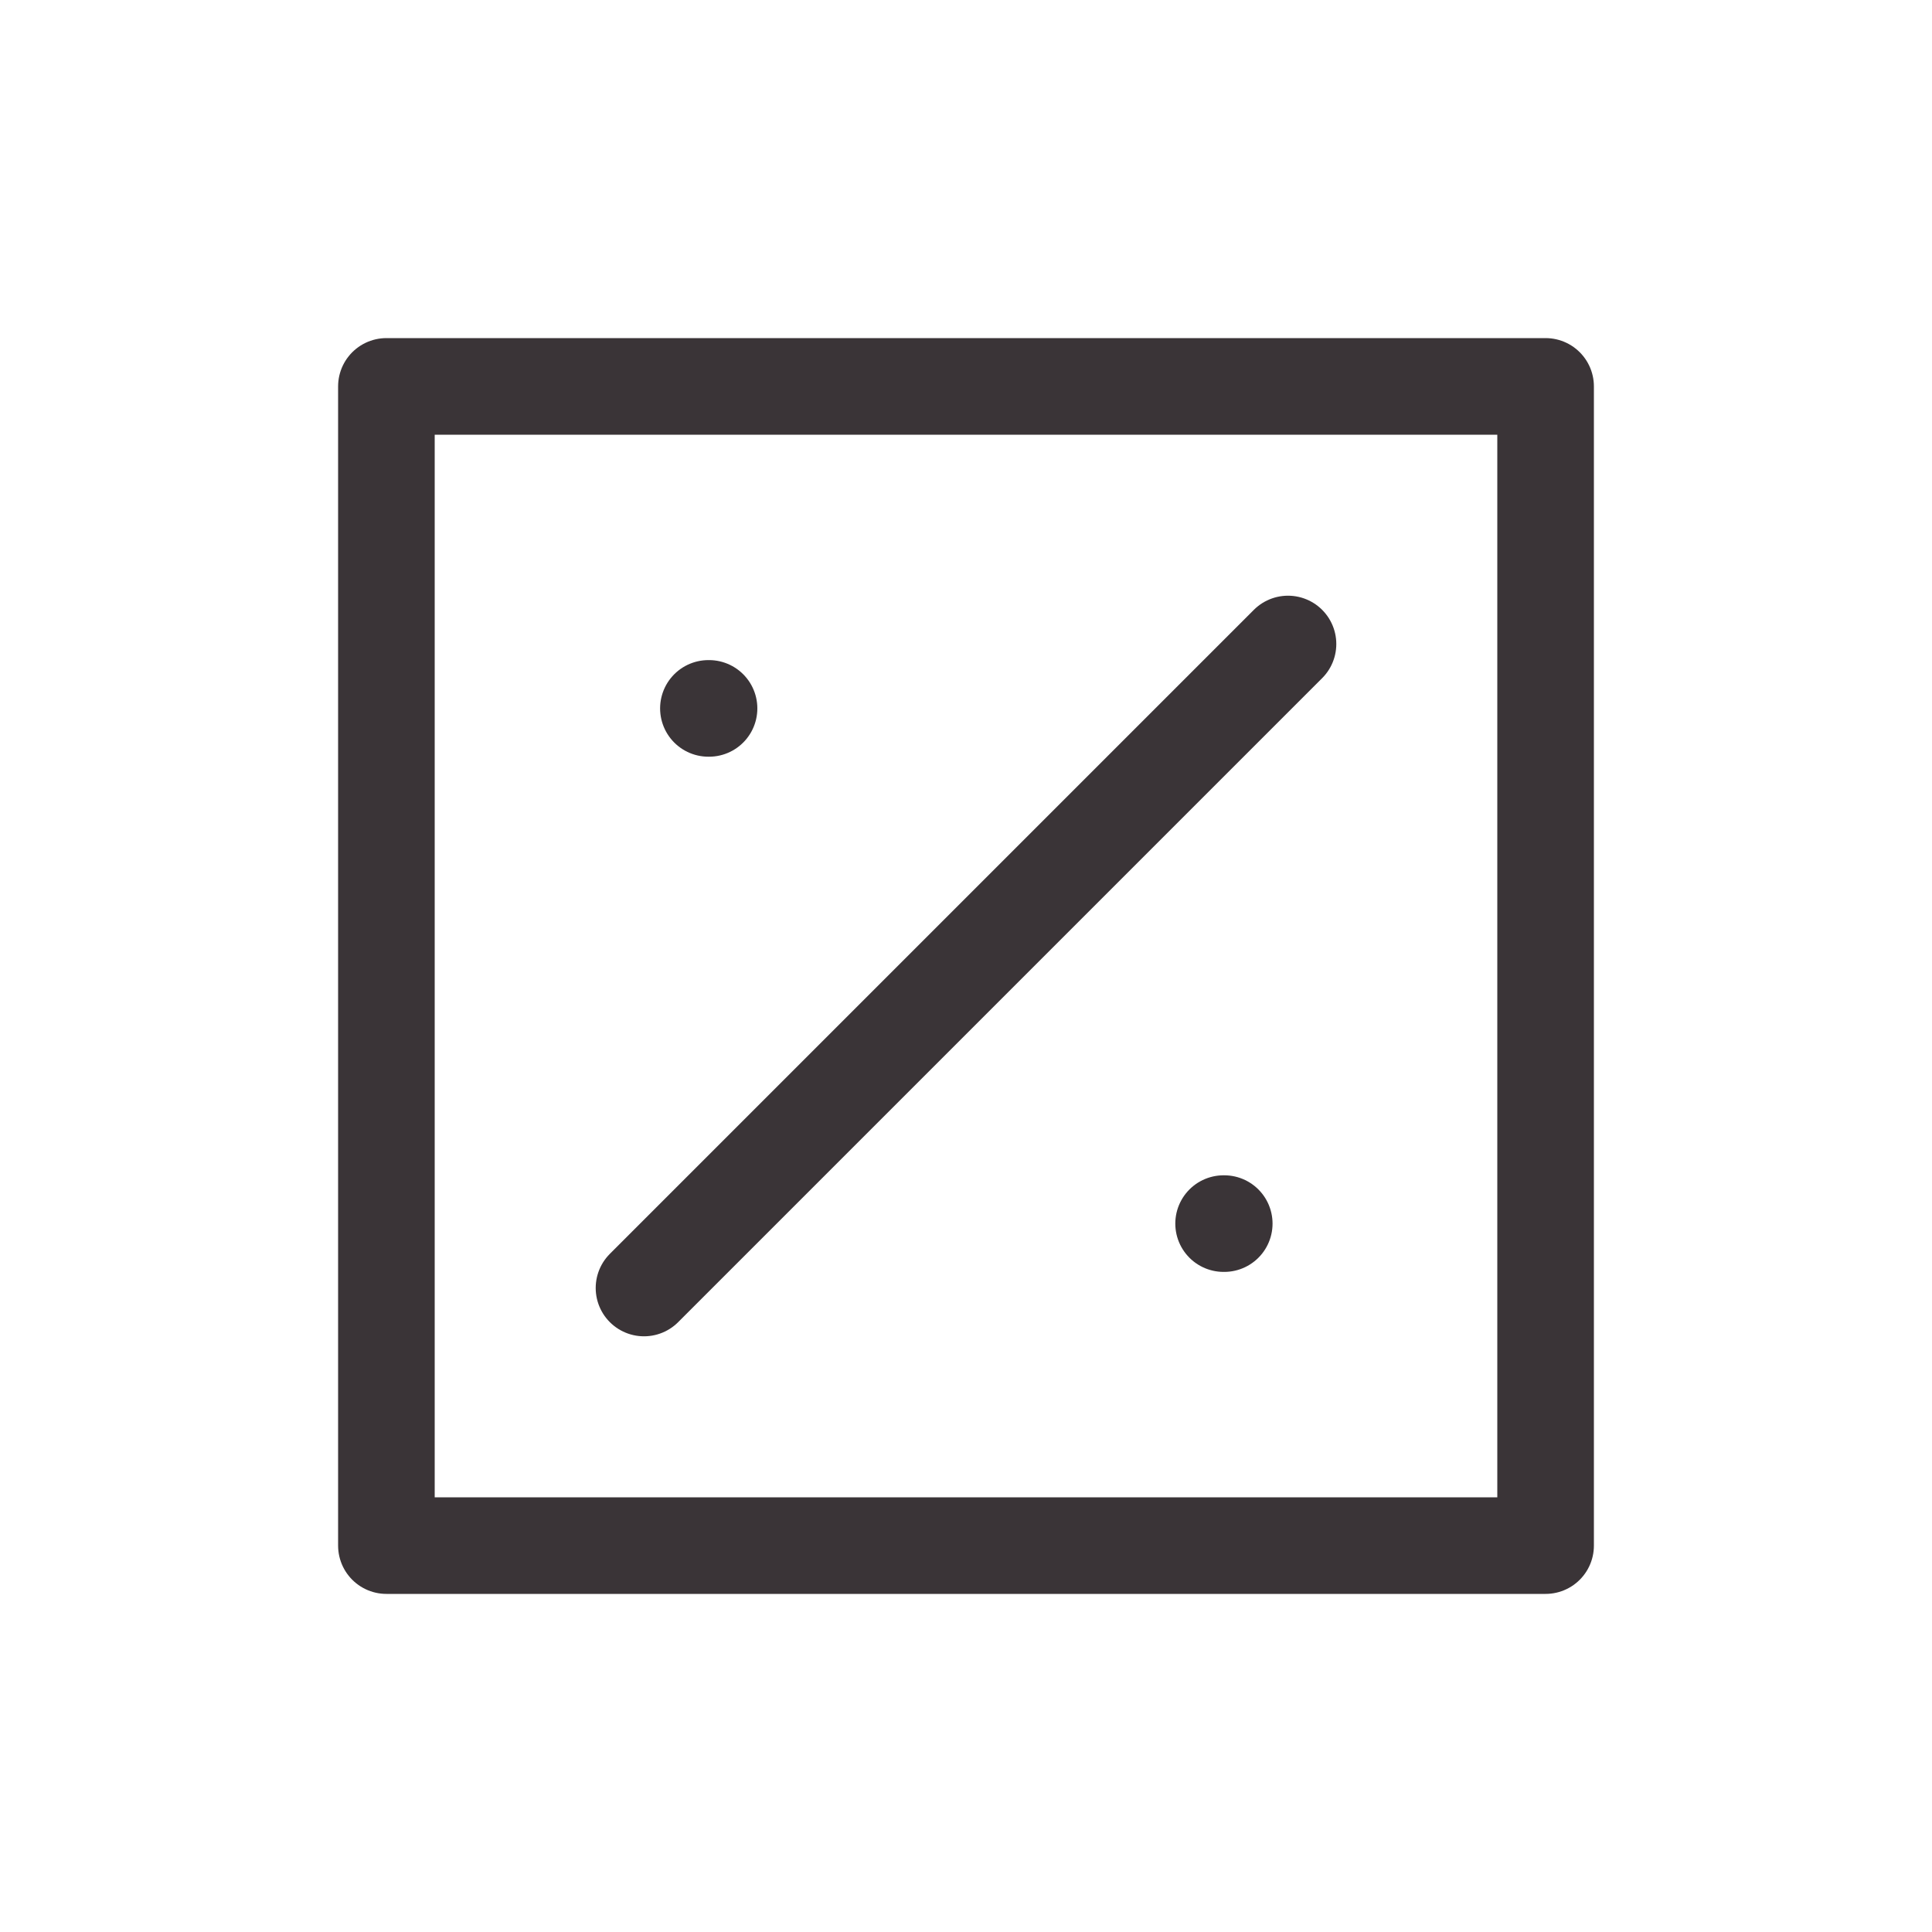
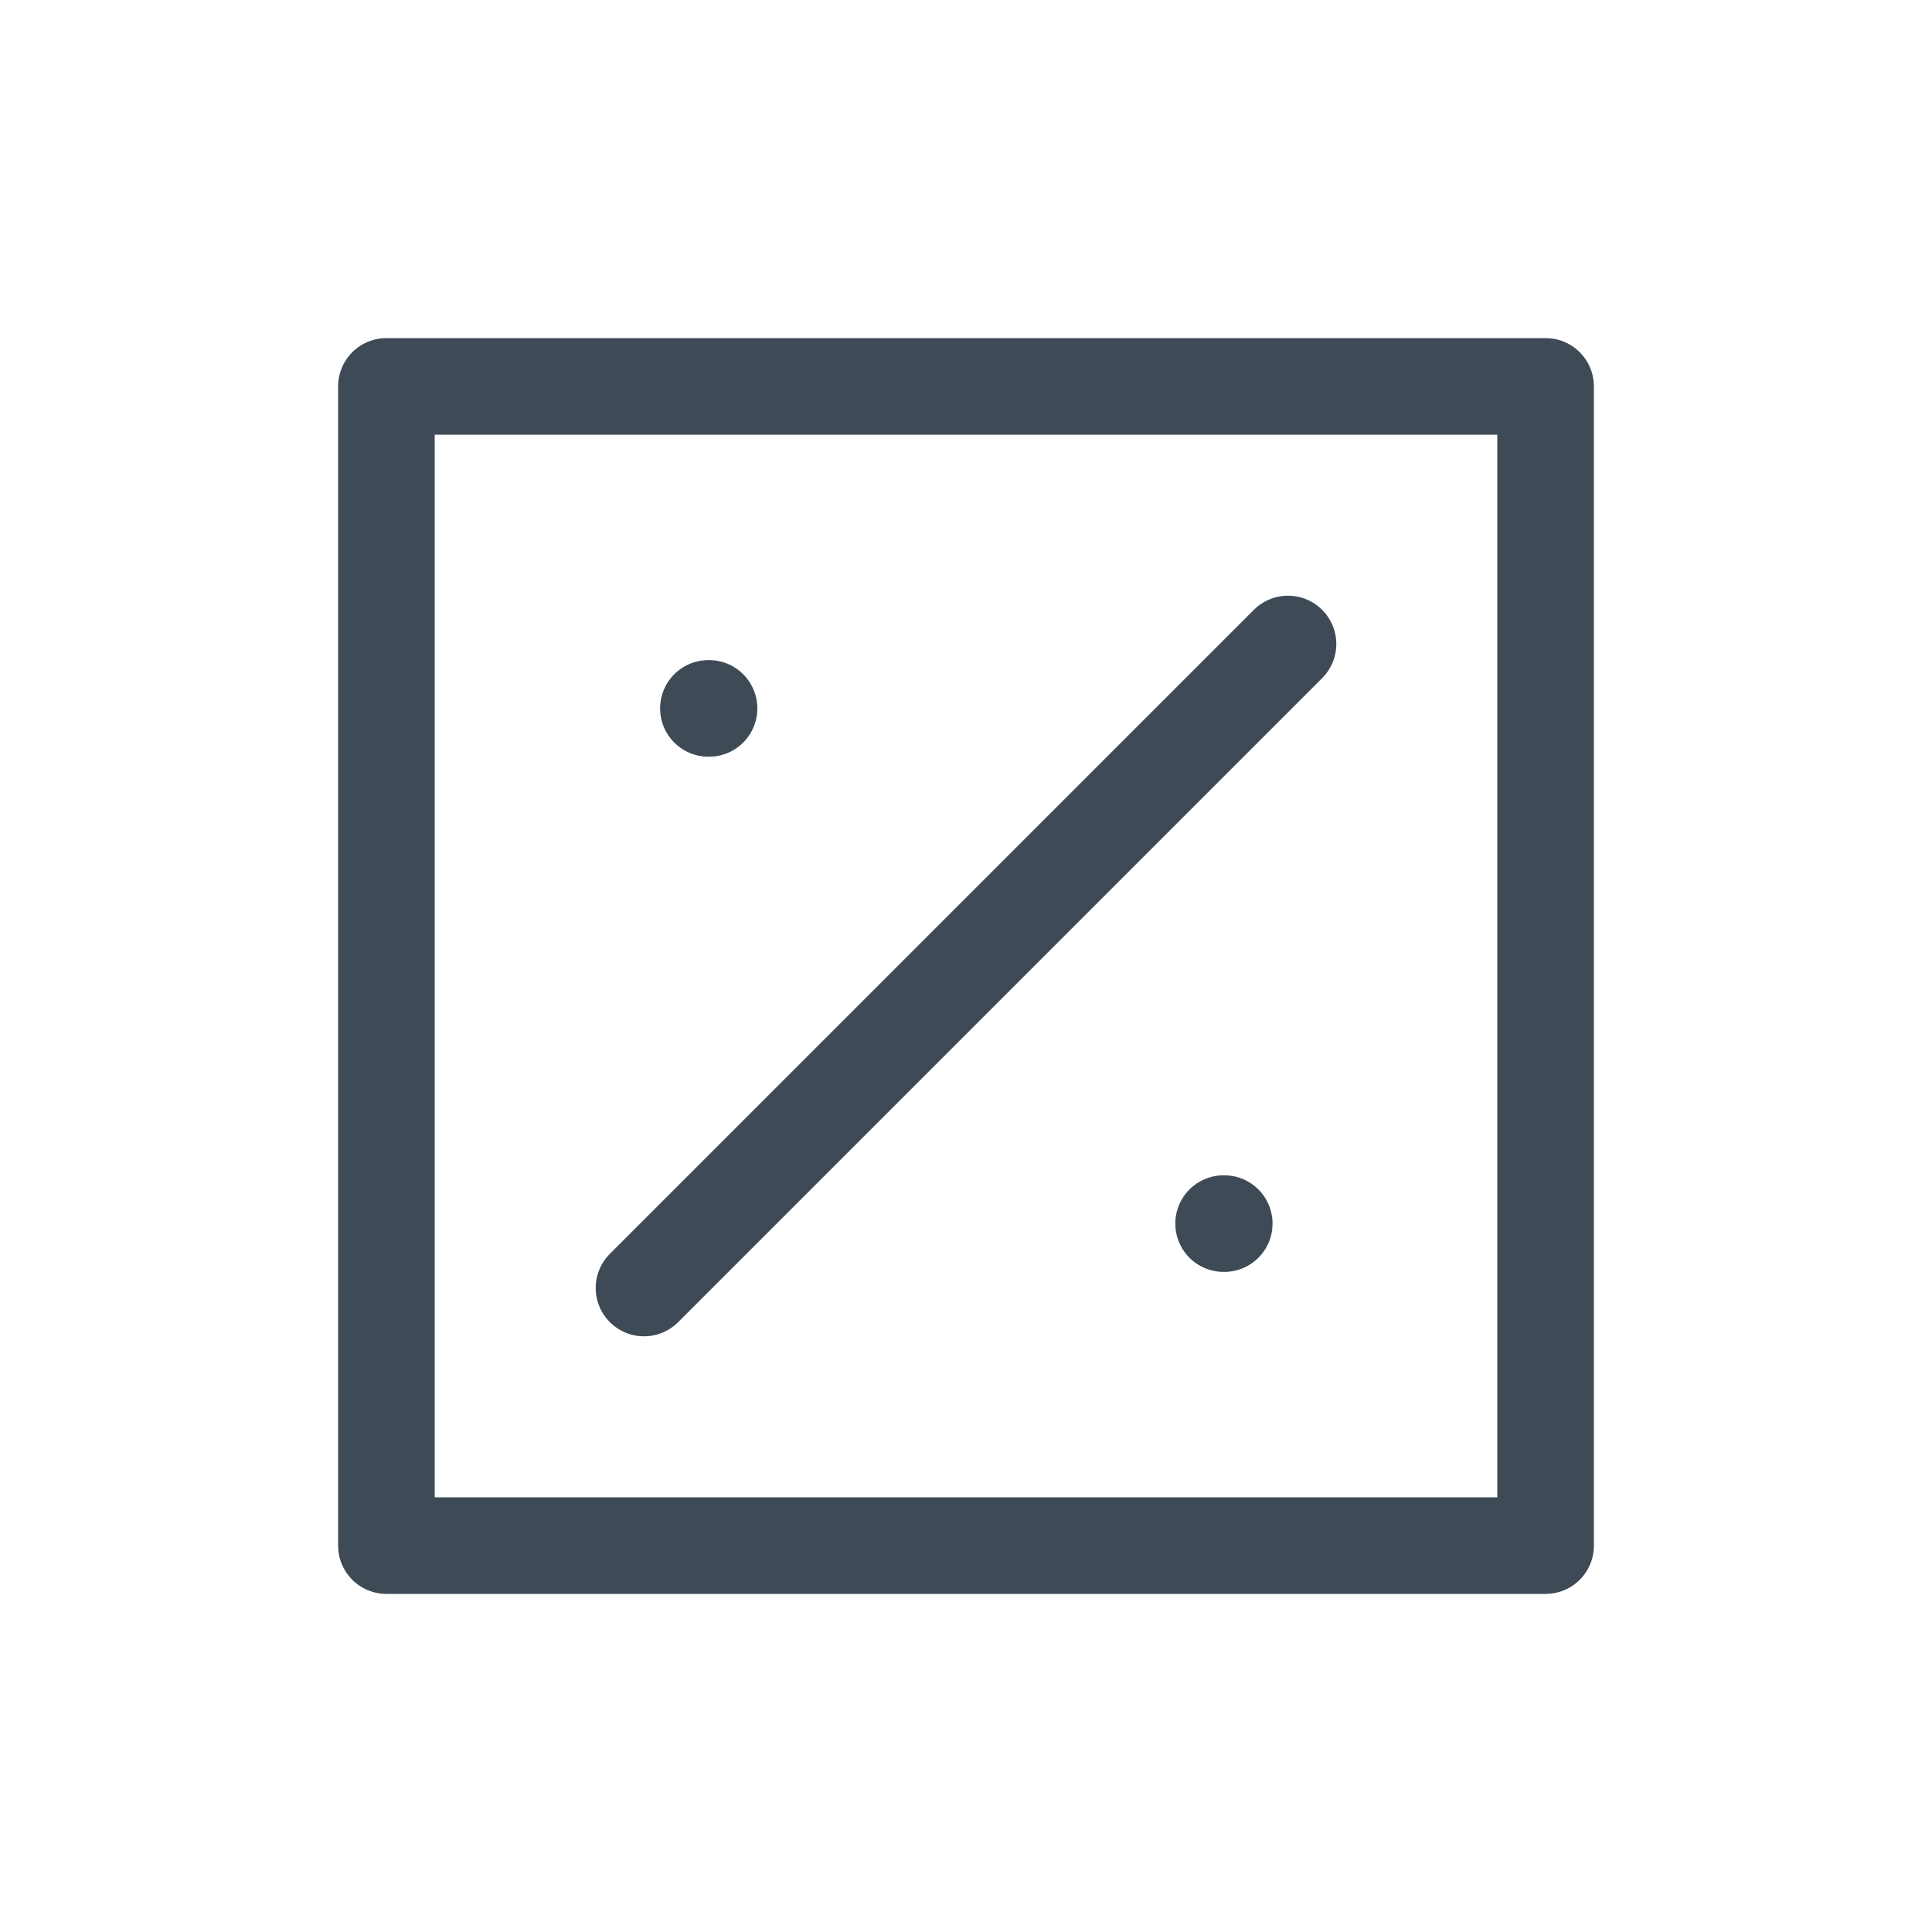
<svg xmlns="http://www.w3.org/2000/svg" viewBox="0 0 24 24" width="24" height="24">
-   <path d="M3 3h18v18H3zM7 17L17 7M8 8h.01M16 16h.01" transform="translate(2.4 2.4) scale(.8)" fill="none" stroke="#3A3437" stroke-width="1.5" stroke-linecap="round" stroke-linejoin="round" />
+   <path d="M3 3h18v18H3zM7 17L17 7M8 8h.01M16 16h.01" transform="translate(2.4 2.4) scale(.8)" fill="none" stroke="#3E4B57" stroke-width="1.5" stroke-linecap="round" stroke-linejoin="round" />
</svg>
